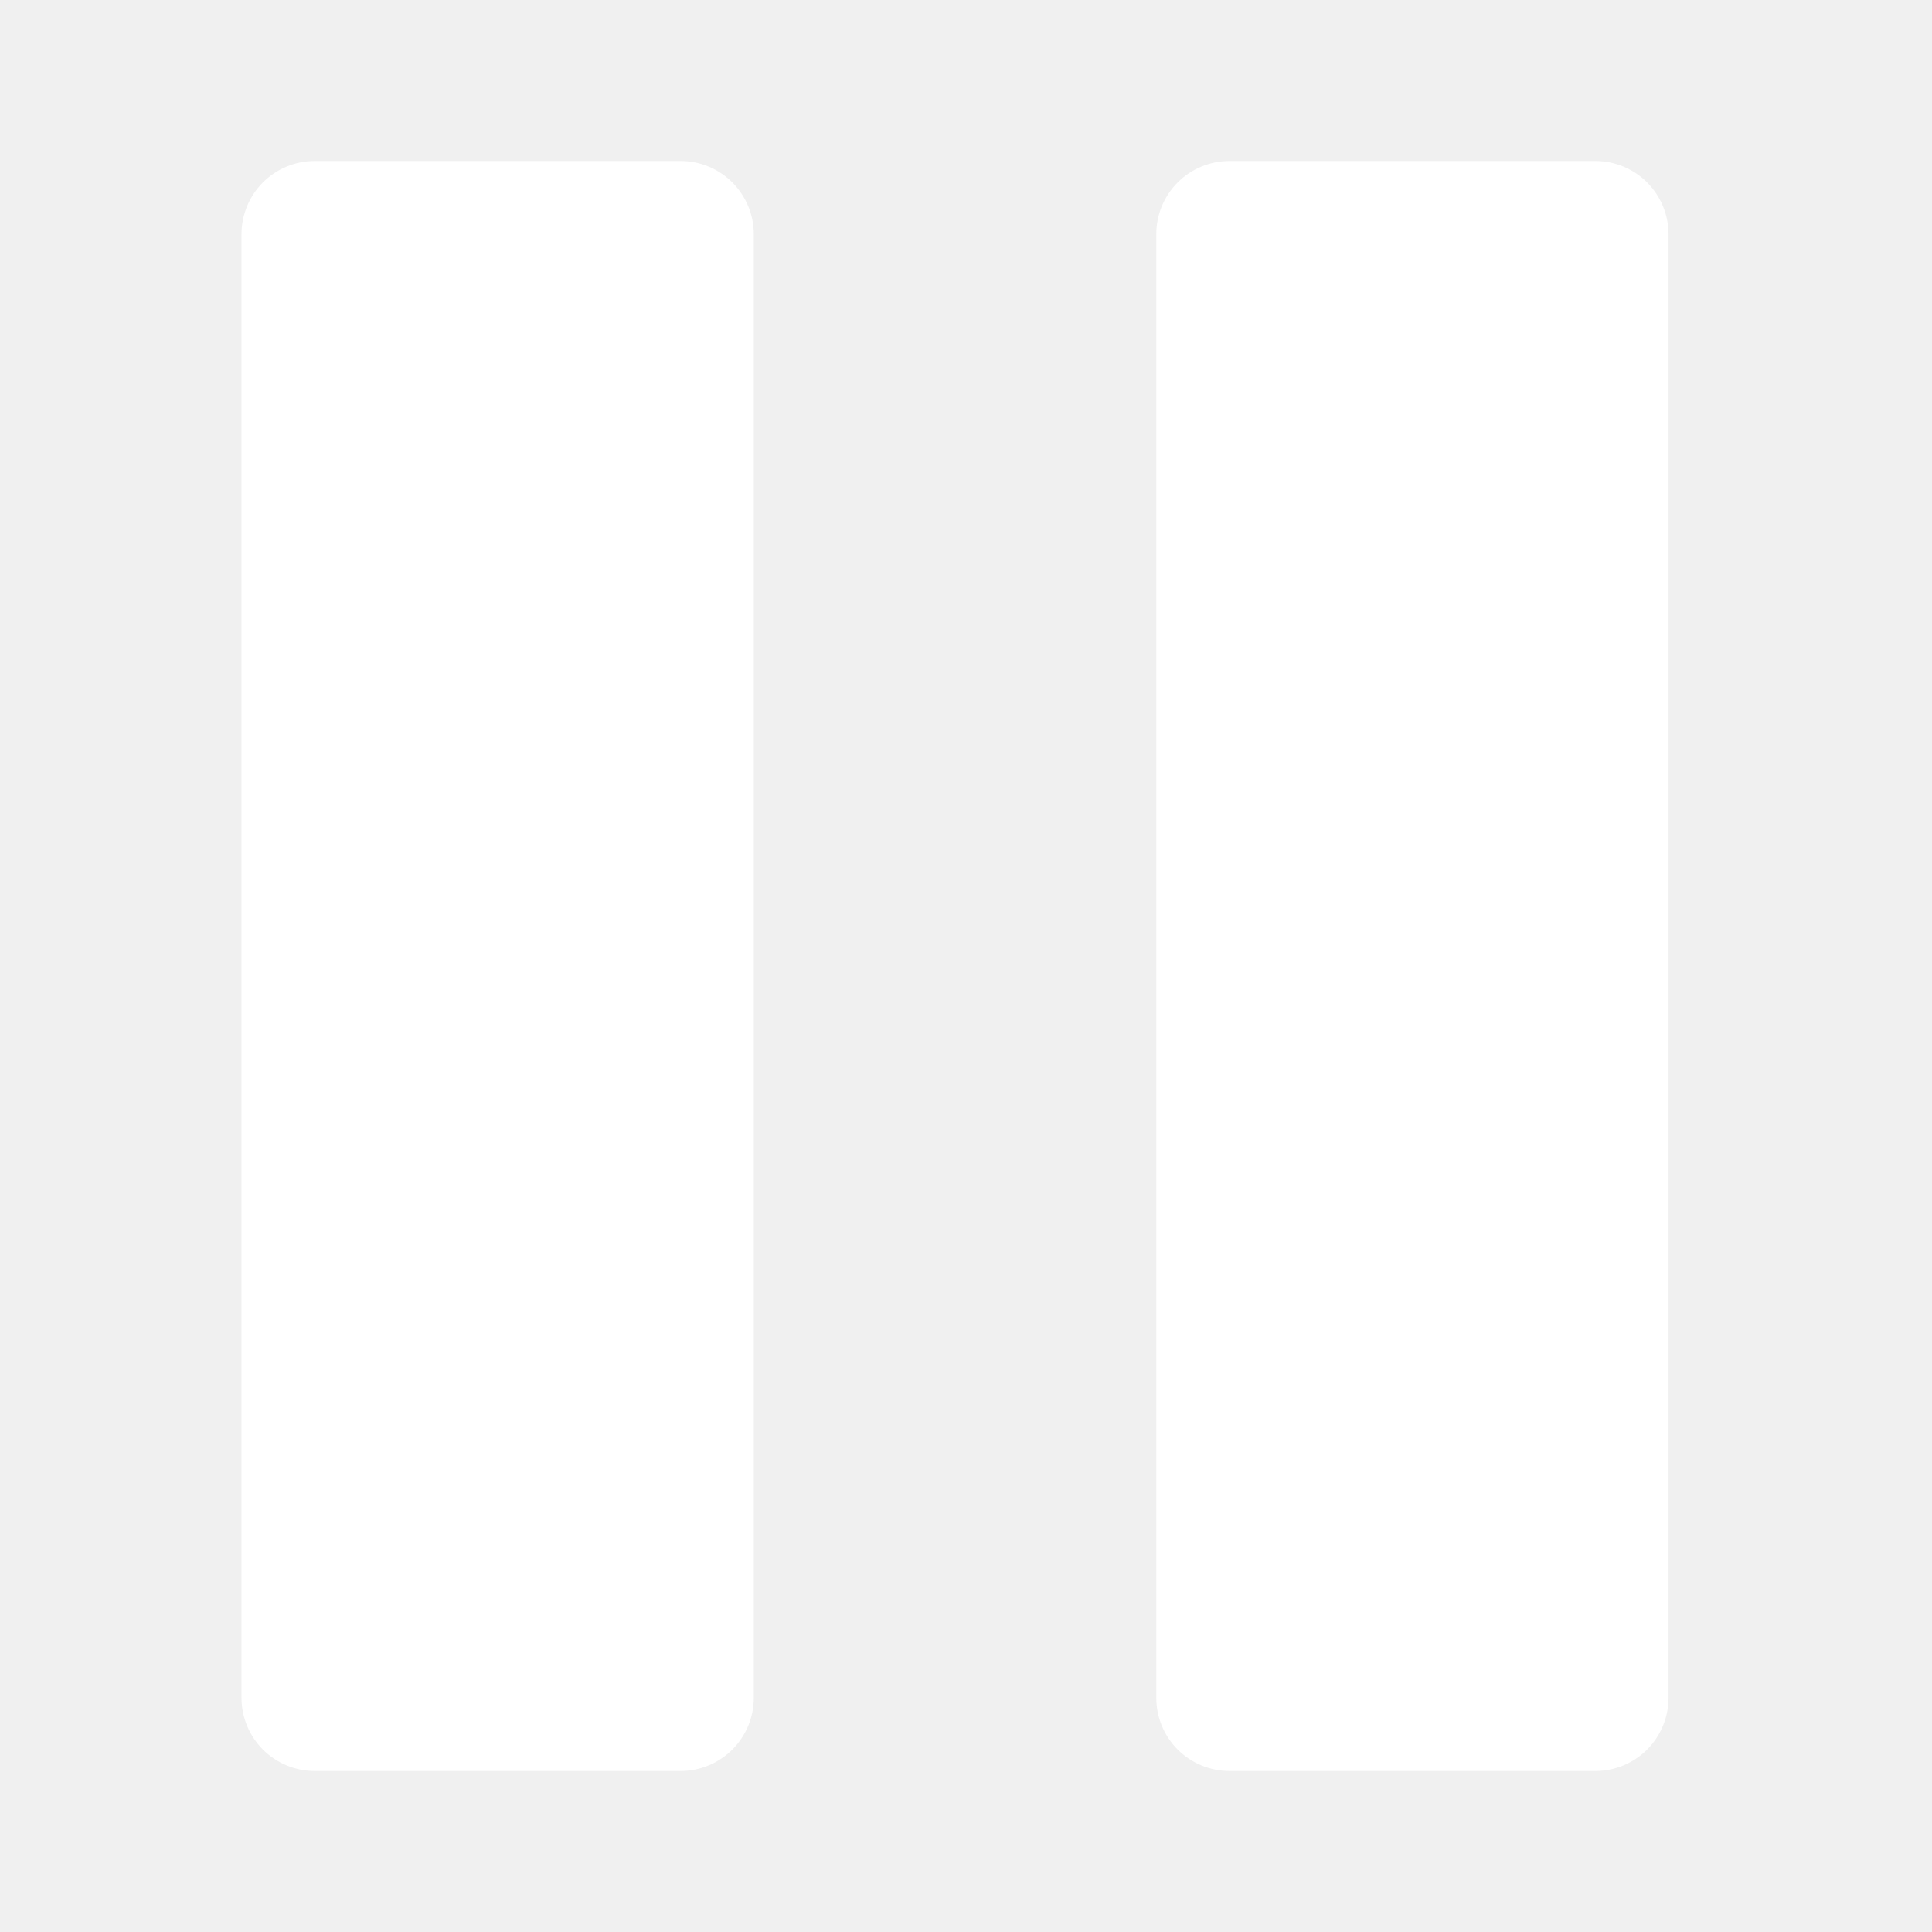
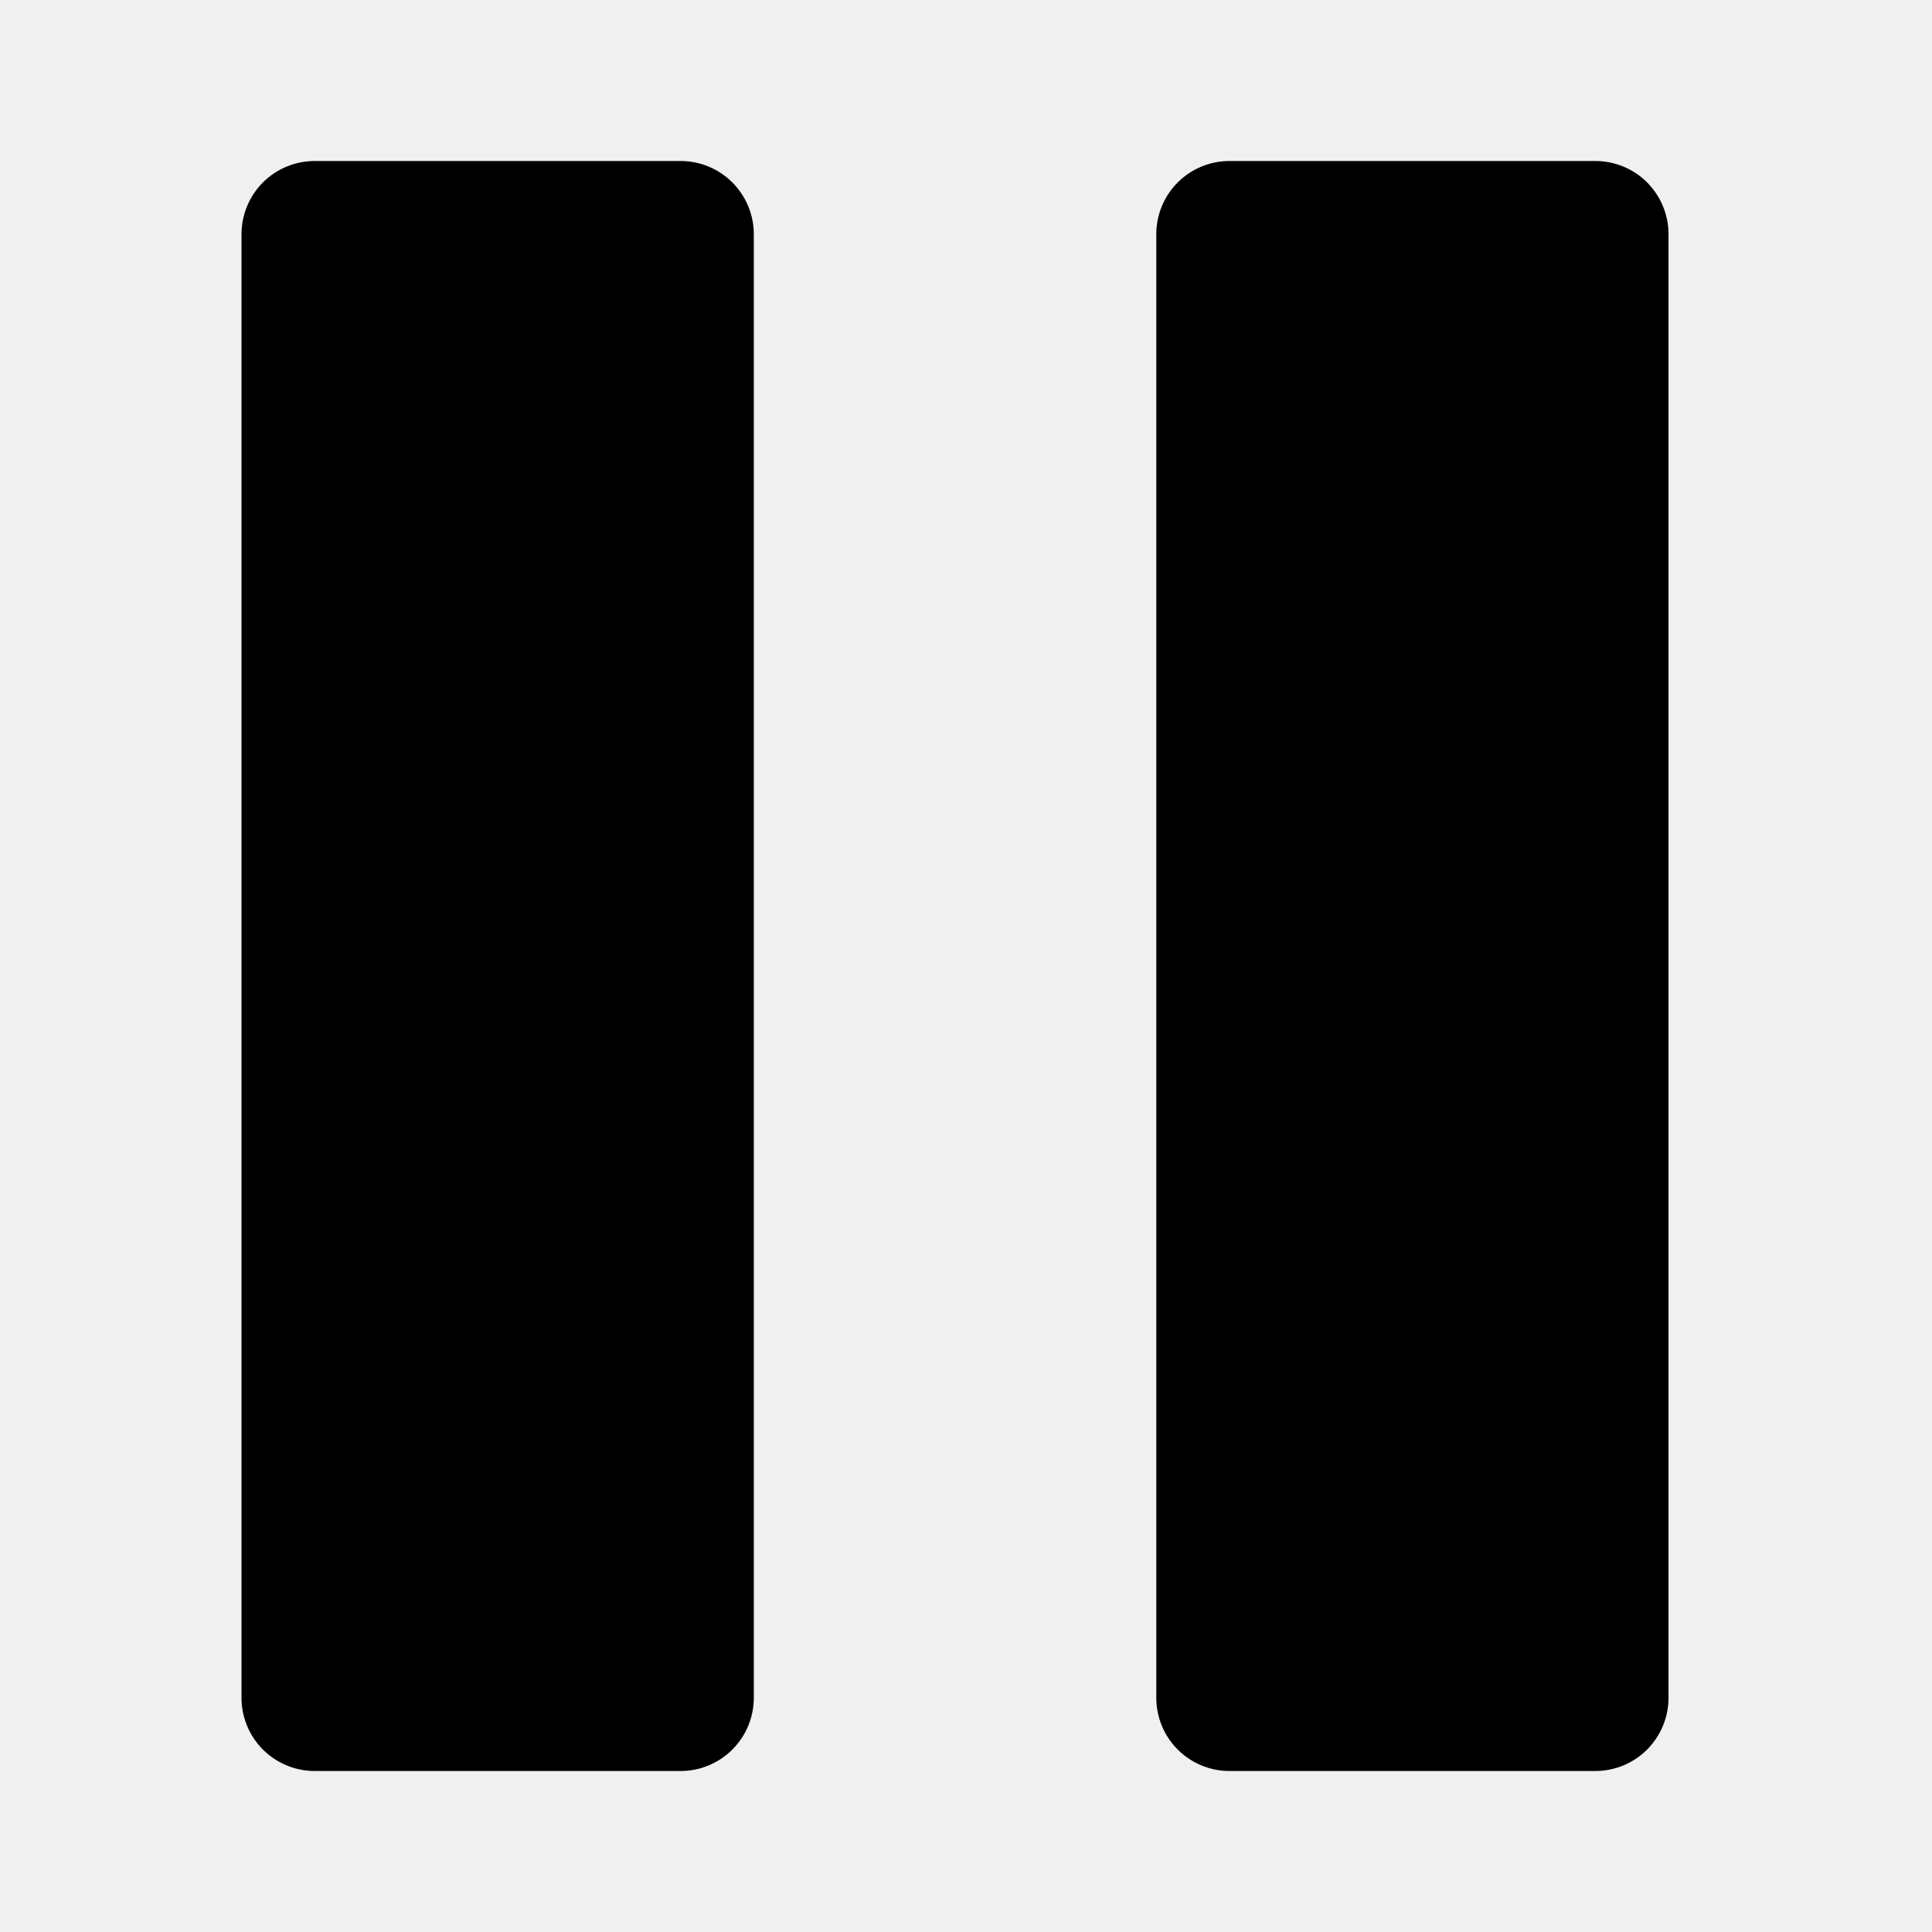
- <svg xmlns="http://www.w3.org/2000/svg" width="24" height="24" viewBox="0 0 24 24" fill="none">
-   <path d="M8.455 2H3.909C3.668 2 3.437 2.096 3.266 2.266C3.096 2.437 3 2.668 3 2.909V21.091C3 21.332 3.096 21.563 3.266 21.734C3.437 21.904 3.668 22 3.909 22H8.455C8.696 22 8.927 21.904 9.097 21.734C9.268 21.563 9.364 21.332 9.364 21.091V2.909C9.364 2.668 9.268 2.437 9.097 2.266C8.927 2.096 8.696 2 8.455 2Z" fill="white" />
-   <path d="M19.818 2H15.273C15.032 2 14.8 2.096 14.63 2.266C14.459 2.437 14.364 2.668 14.364 2.909V21.091C14.364 21.332 14.459 21.563 14.63 21.734C14.8 21.904 15.032 22 15.273 22H19.818C20.059 22 20.291 21.904 20.461 21.734C20.631 21.563 20.727 21.332 20.727 21.091V2.909C20.727 2.668 20.631 2.437 20.461 2.266C20.291 2.096 20.059 2 19.818 2Z" fill="white" />
+ <svg xmlns="http://www.w3.org/2000/svg" width="24" height="24" viewBox="0 0 24 24">
+   <path d="M8.455 2H3.909C3.668 2 3.437 2.096 3.266 2.266C3.096 2.437 3 2.668 3 2.909V21.091C3 21.332 3.096 21.563 3.266 21.734C3.437 21.904 3.668 22 3.909 22H8.455C8.696 22 8.927 21.904 9.097 21.734C9.268 21.563 9.364 21.332 9.364 21.091V2.909C9.364 2.668 9.268 2.437 9.097 2.266C8.927 2.096 8.696 2 8.455 2Z" />
+   <path d="M19.818 2H15.273C15.032 2 14.8 2.096 14.63 2.266C14.459 2.437 14.364 2.668 14.364 2.909V21.091C14.364 21.332 14.459 21.563 14.63 21.734C14.8 21.904 15.032 22 15.273 22H19.818C20.059 22 20.291 21.904 20.461 21.734C20.631 21.563 20.727 21.332 20.727 21.091V2.909C20.727 2.668 20.631 2.437 20.461 2.266C20.291 2.096 20.059 2 19.818 2Z" />
</svg>
